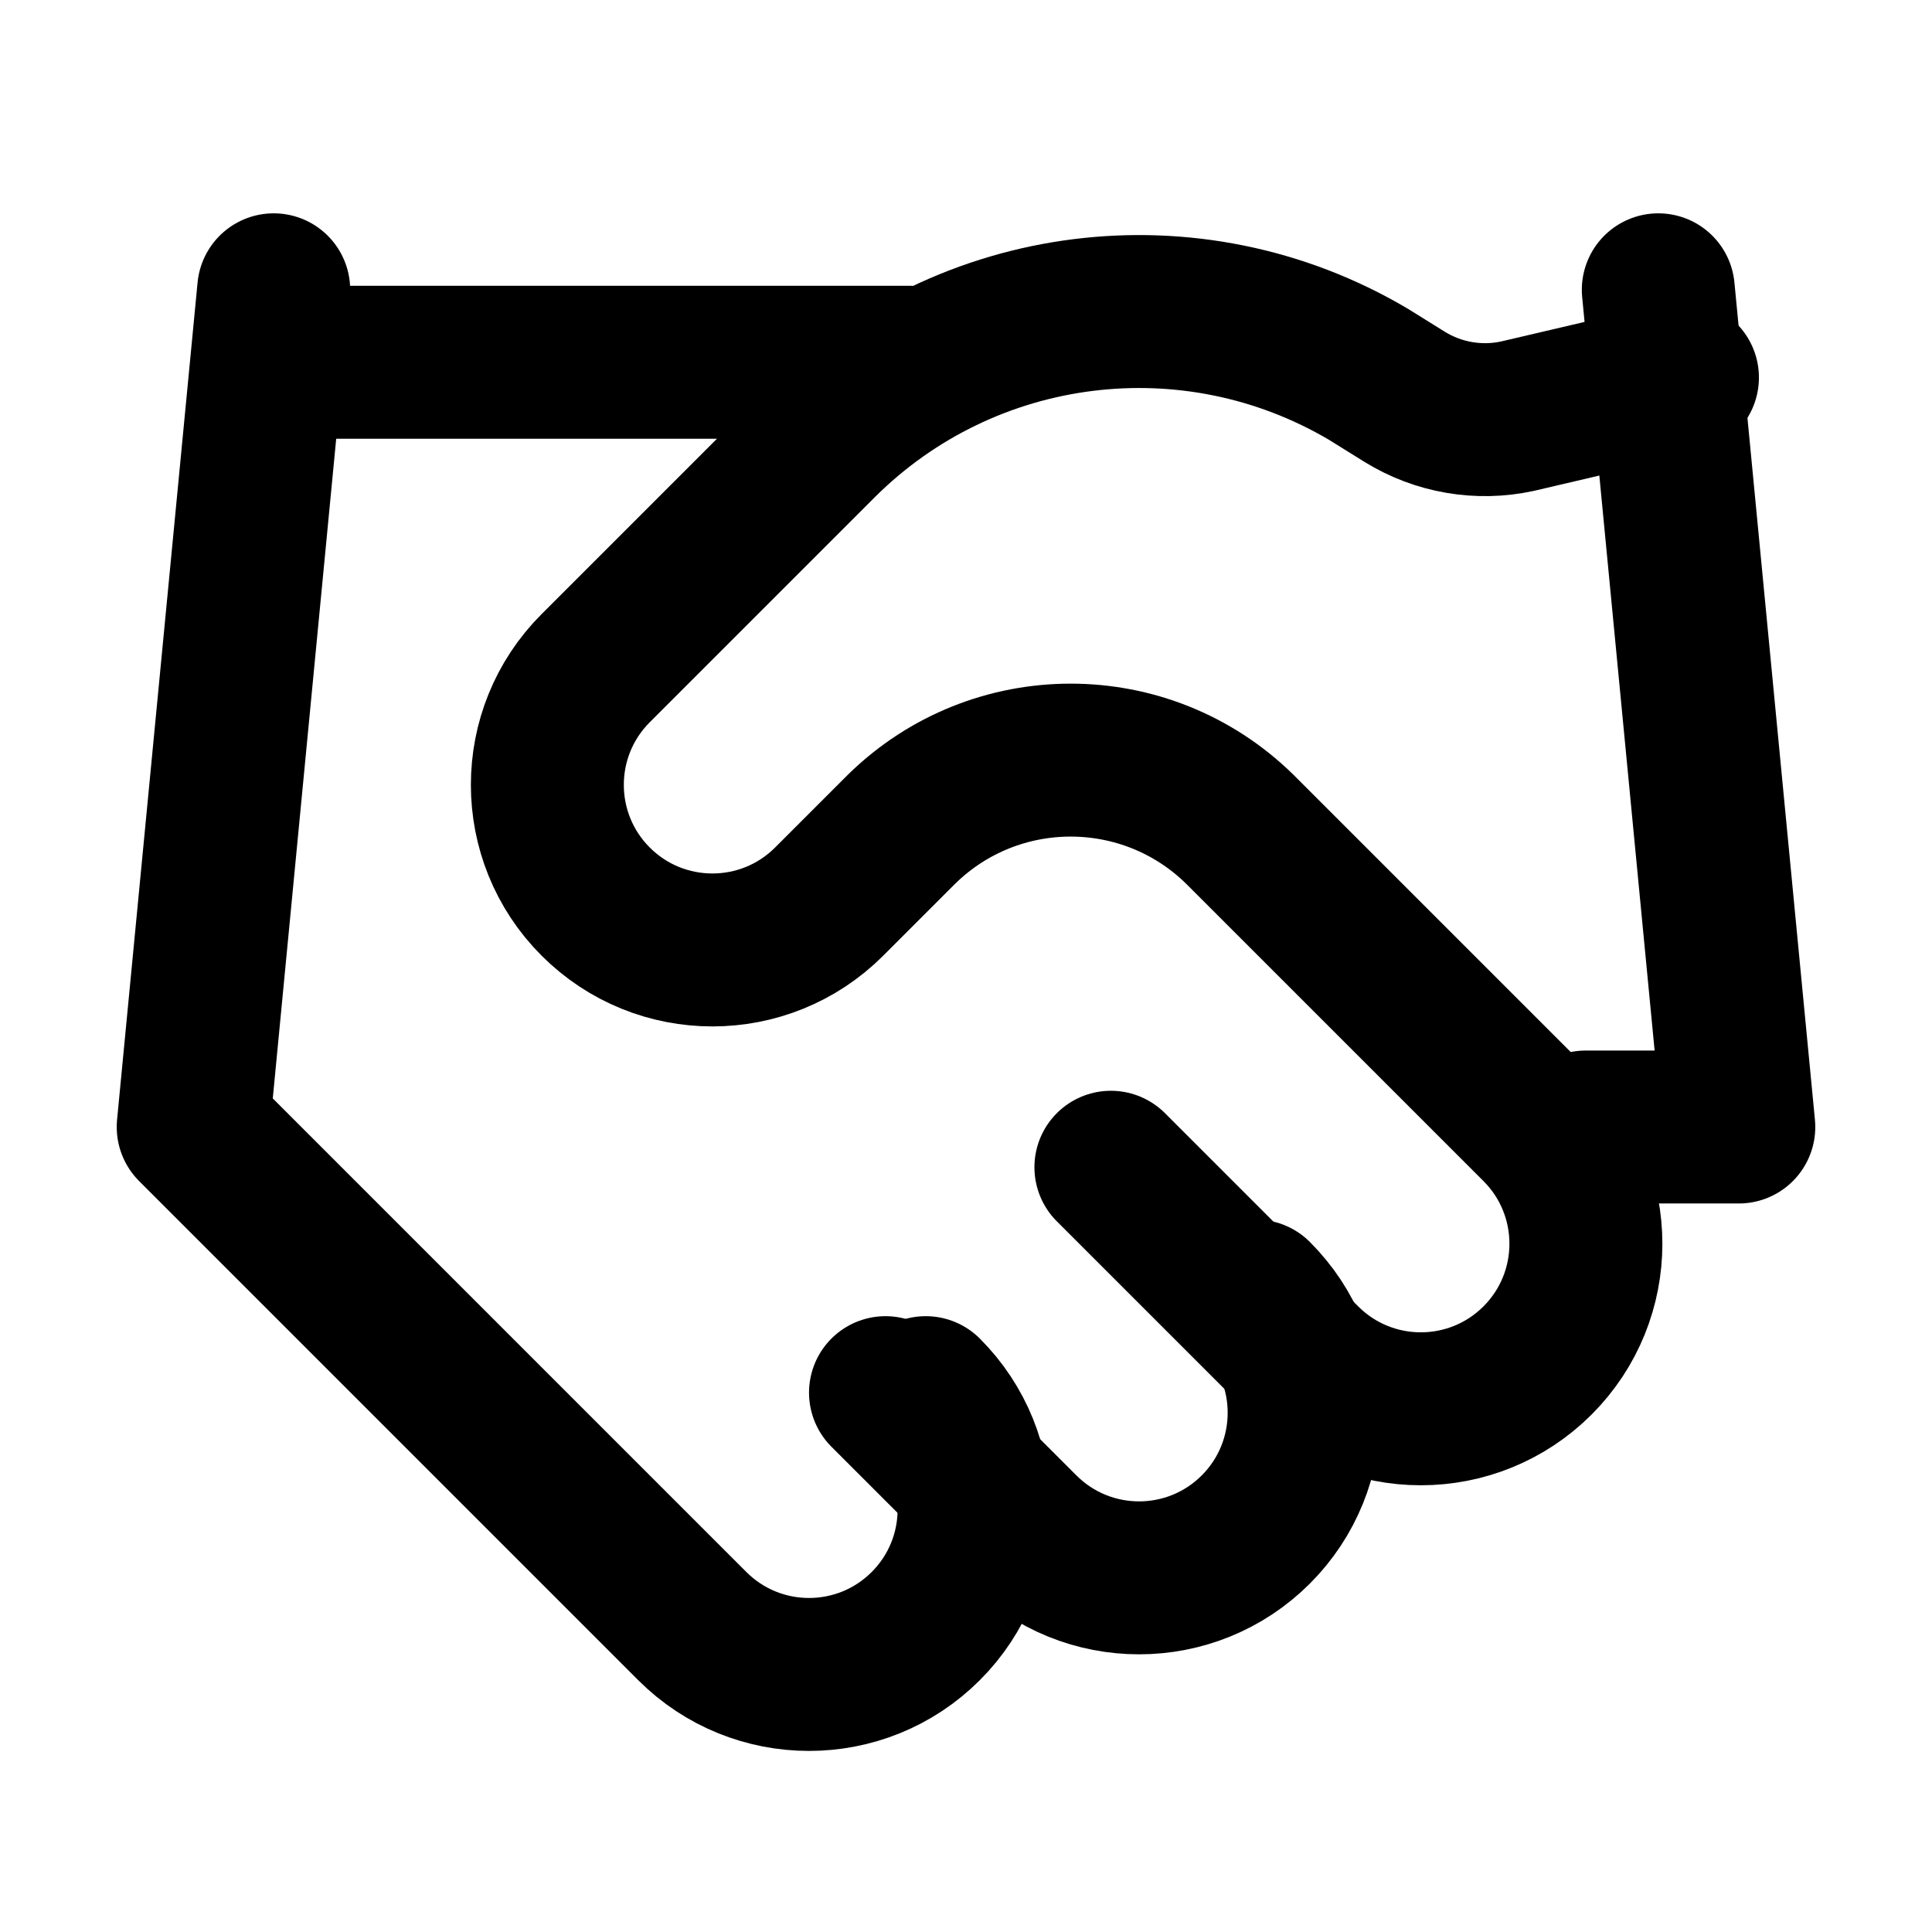
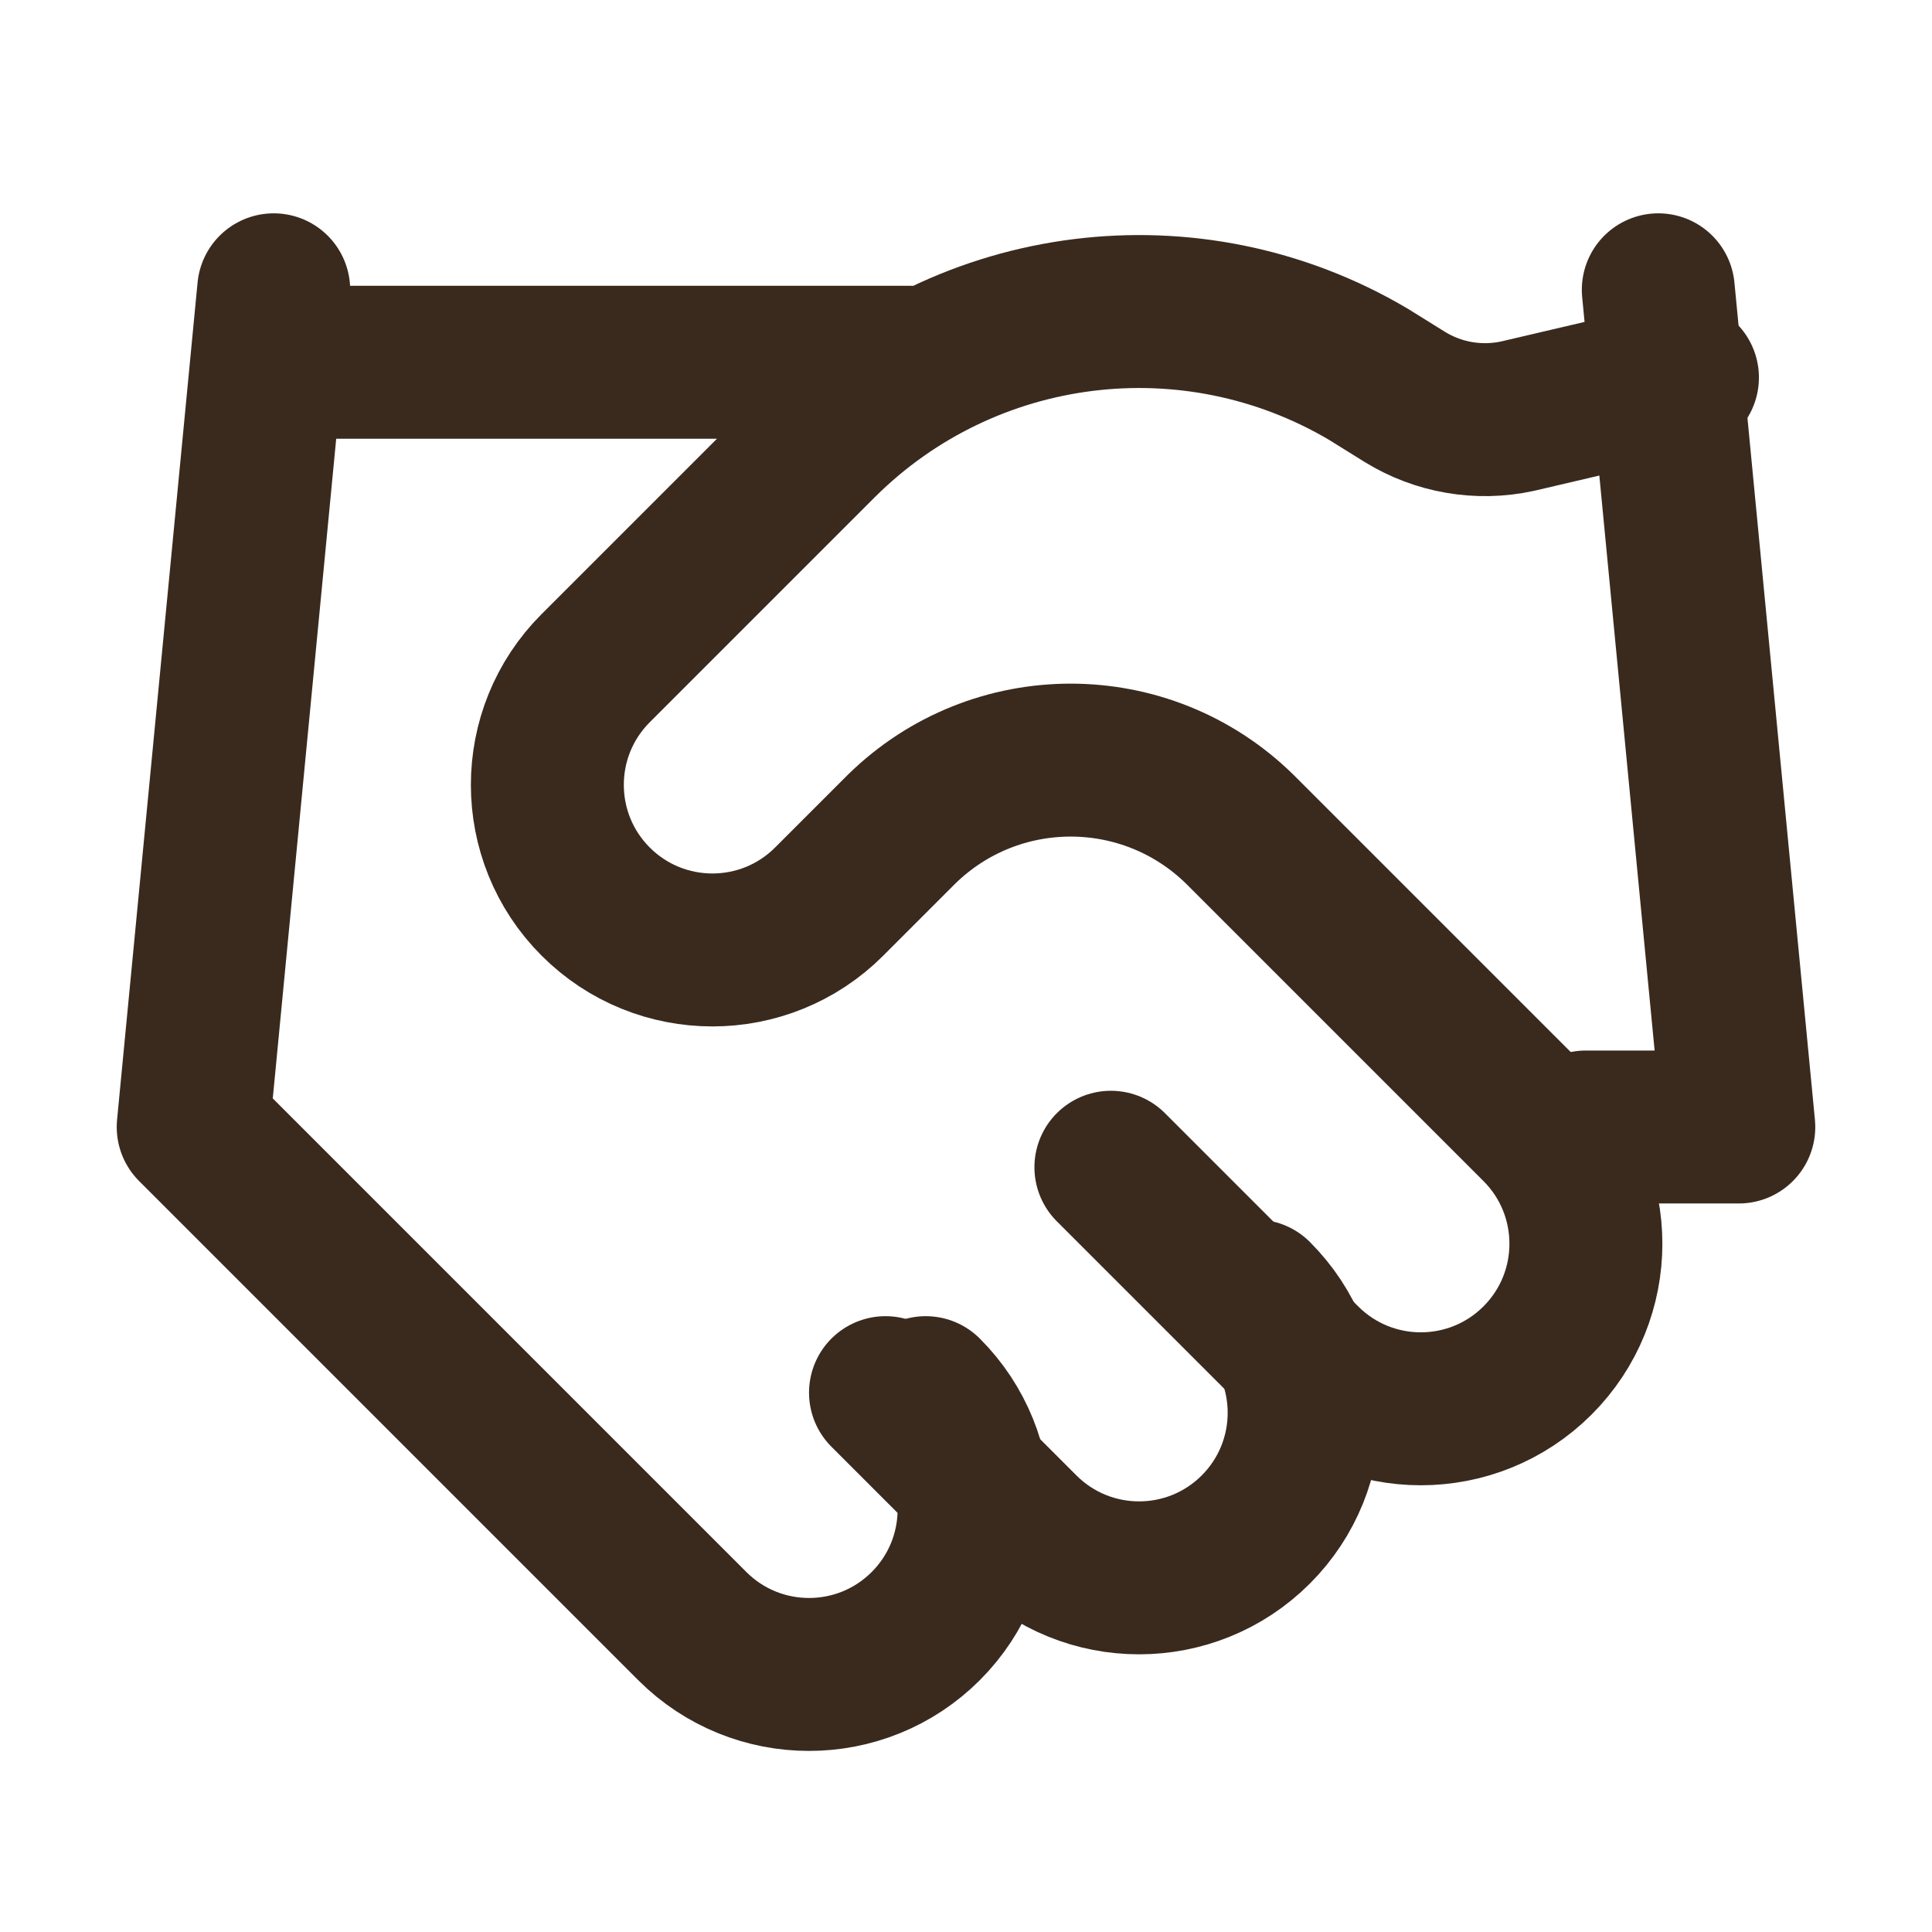
- <svg xmlns="http://www.w3.org/2000/svg" width="24" height="24" viewBox="0 0 24 24" fill="none" stroke="currentColor" stroke-width="1.9" stroke-linecap="round" stroke-linejoin="round">
+ <svg xmlns="http://www.w3.org/2000/svg" width="24" height="24" viewBox="0 0 24 24" fill="none" stroke="#3A2A1E" stroke-width="1.9" stroke-linecap="round" stroke-linejoin="round">
  <path d="m11 17.3 1.7 1.7a1 1 0 1 0 2.9-2.9" />
  <path d="m13.8 14.5 2.4 2.4a1 1 0 1 0 2.9-2.9l-3.7-3.7a3 3 0 0 0-4.2 0l-.9.9a1 1 0 1 1-2.9-2.9l2.8-2.8a5.6 5.6 0 0 1 6.8-.85l.45.28a1.9 1.9 0 0 0 1.4.24l2.05-.48" />
  <path d="m20.6 3.6 1 10.4h-1.9" />
  <path d="M3.4 3.6 2.4 14l6.2 6.2a1 1 0 1 0 2.9-2.9" />
  <path d="M3.7 4.5h7.6" />
</svg>
